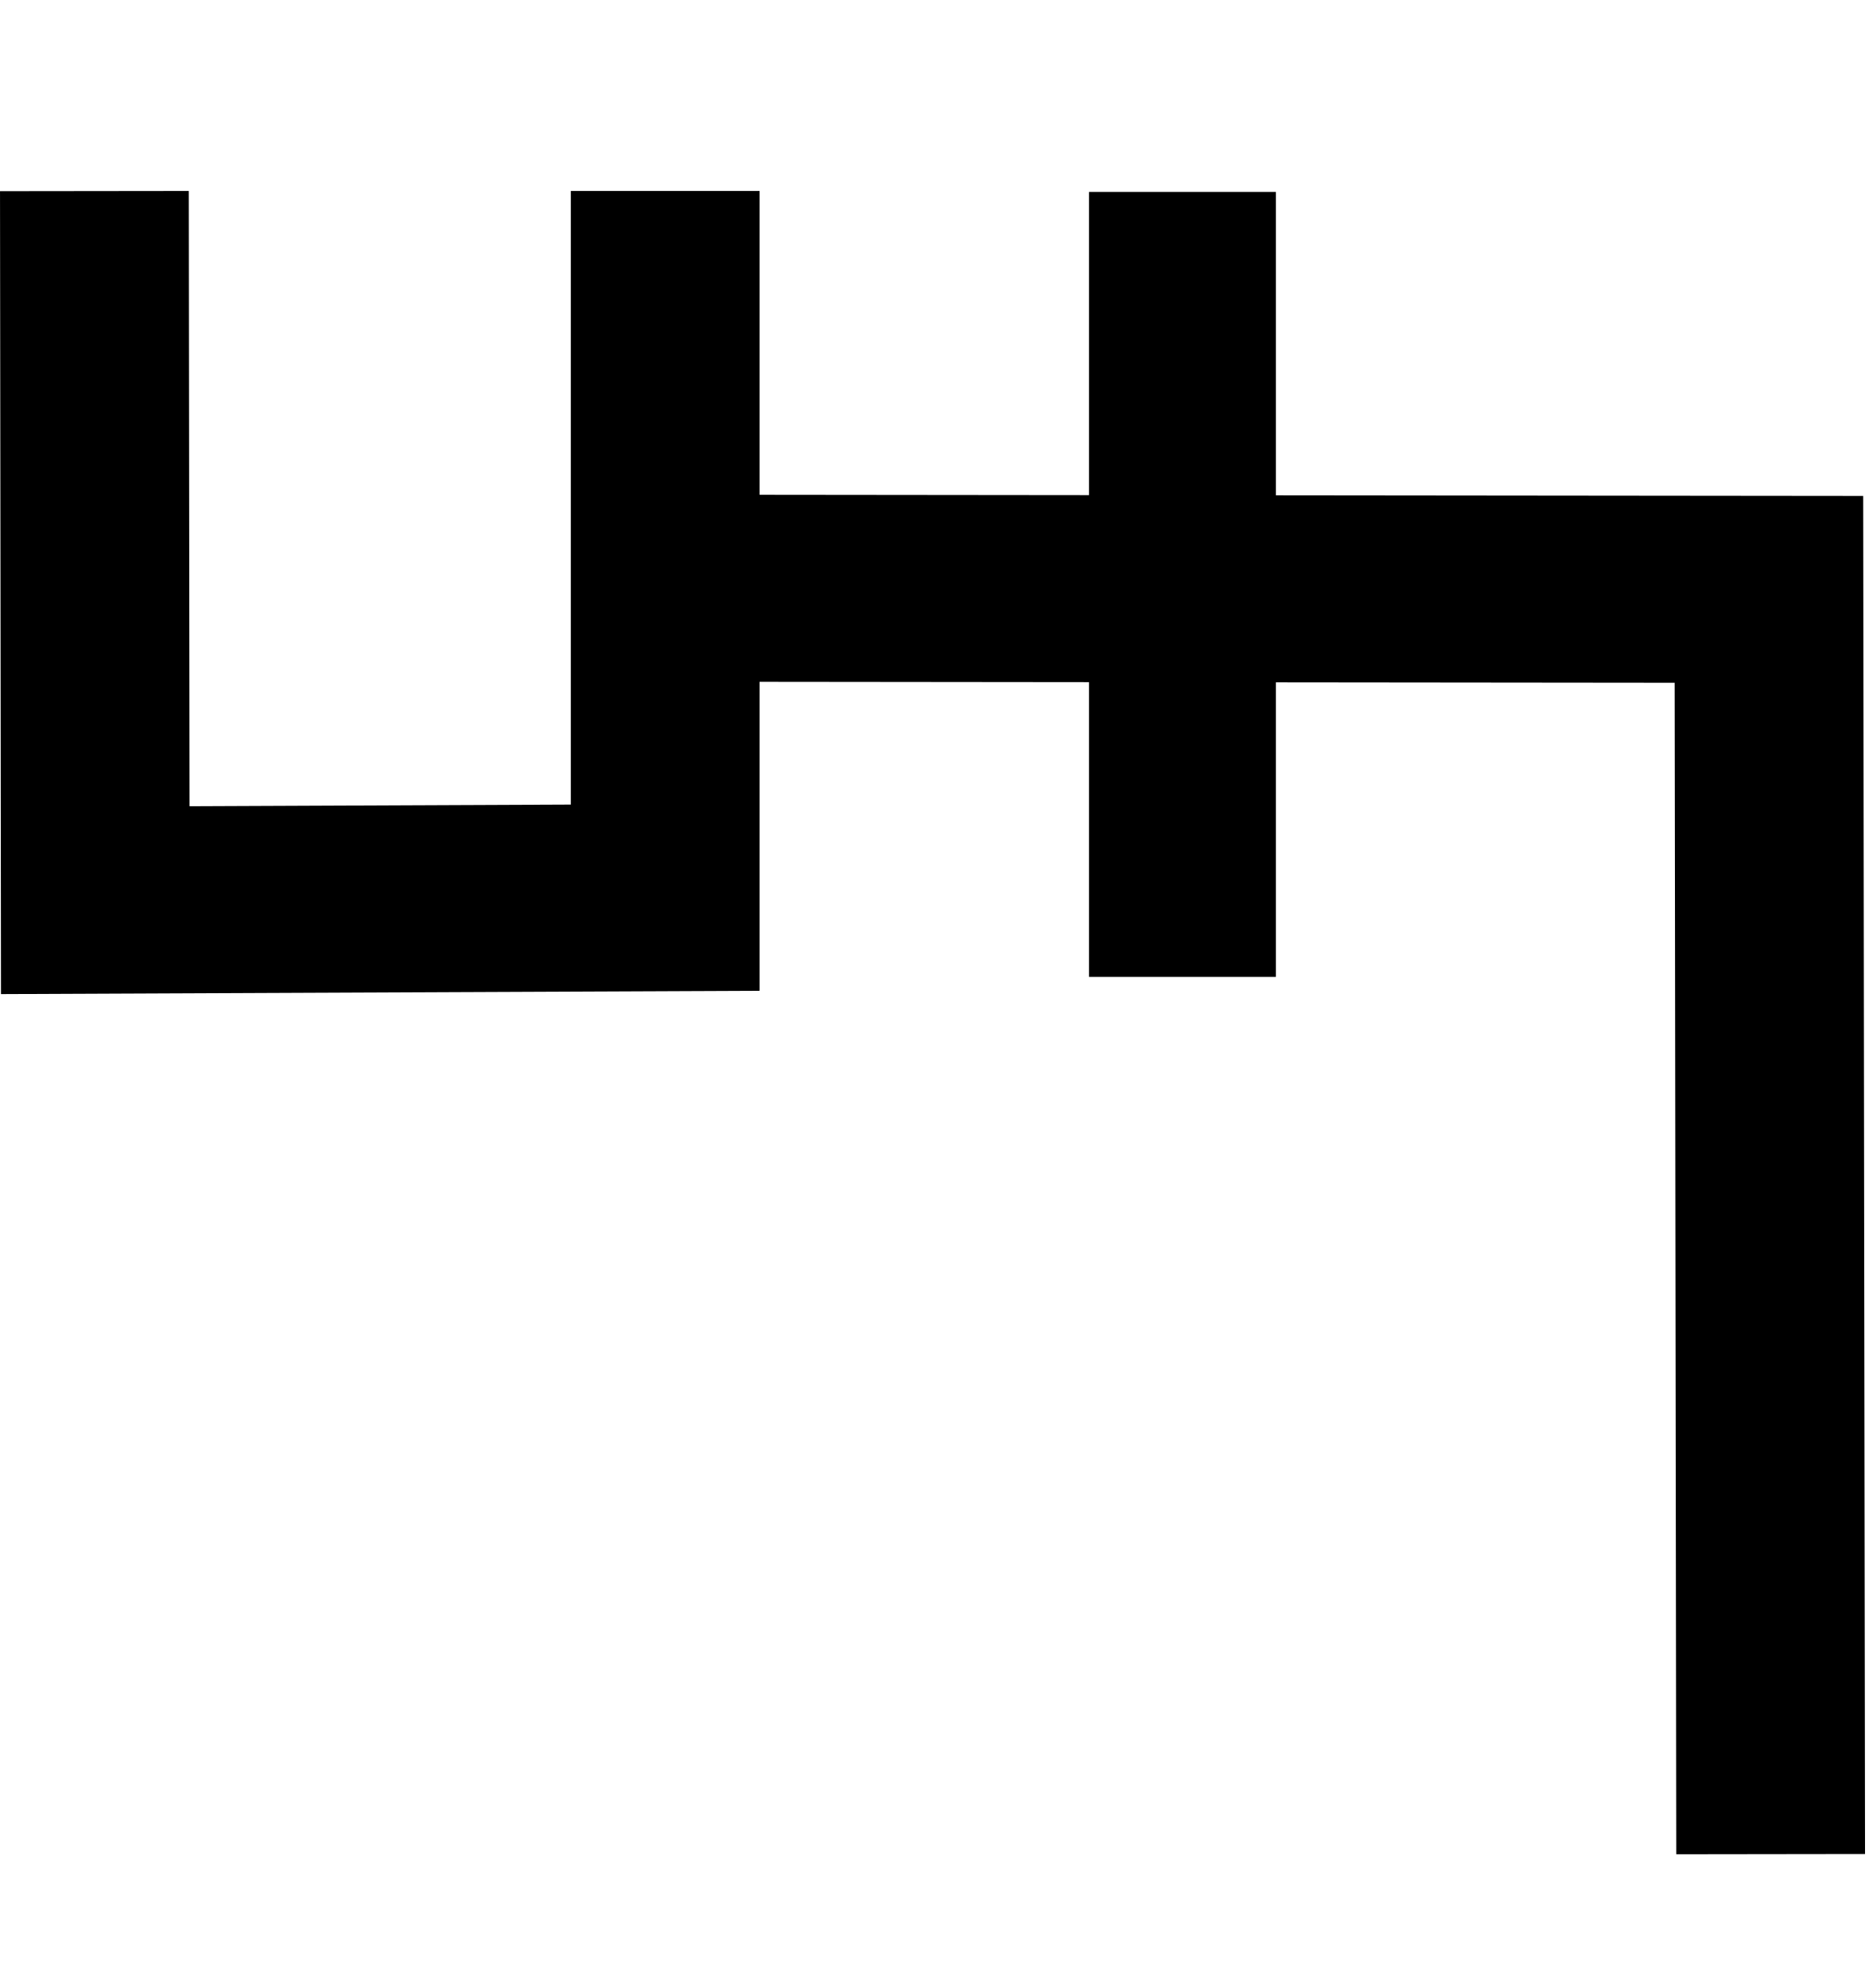
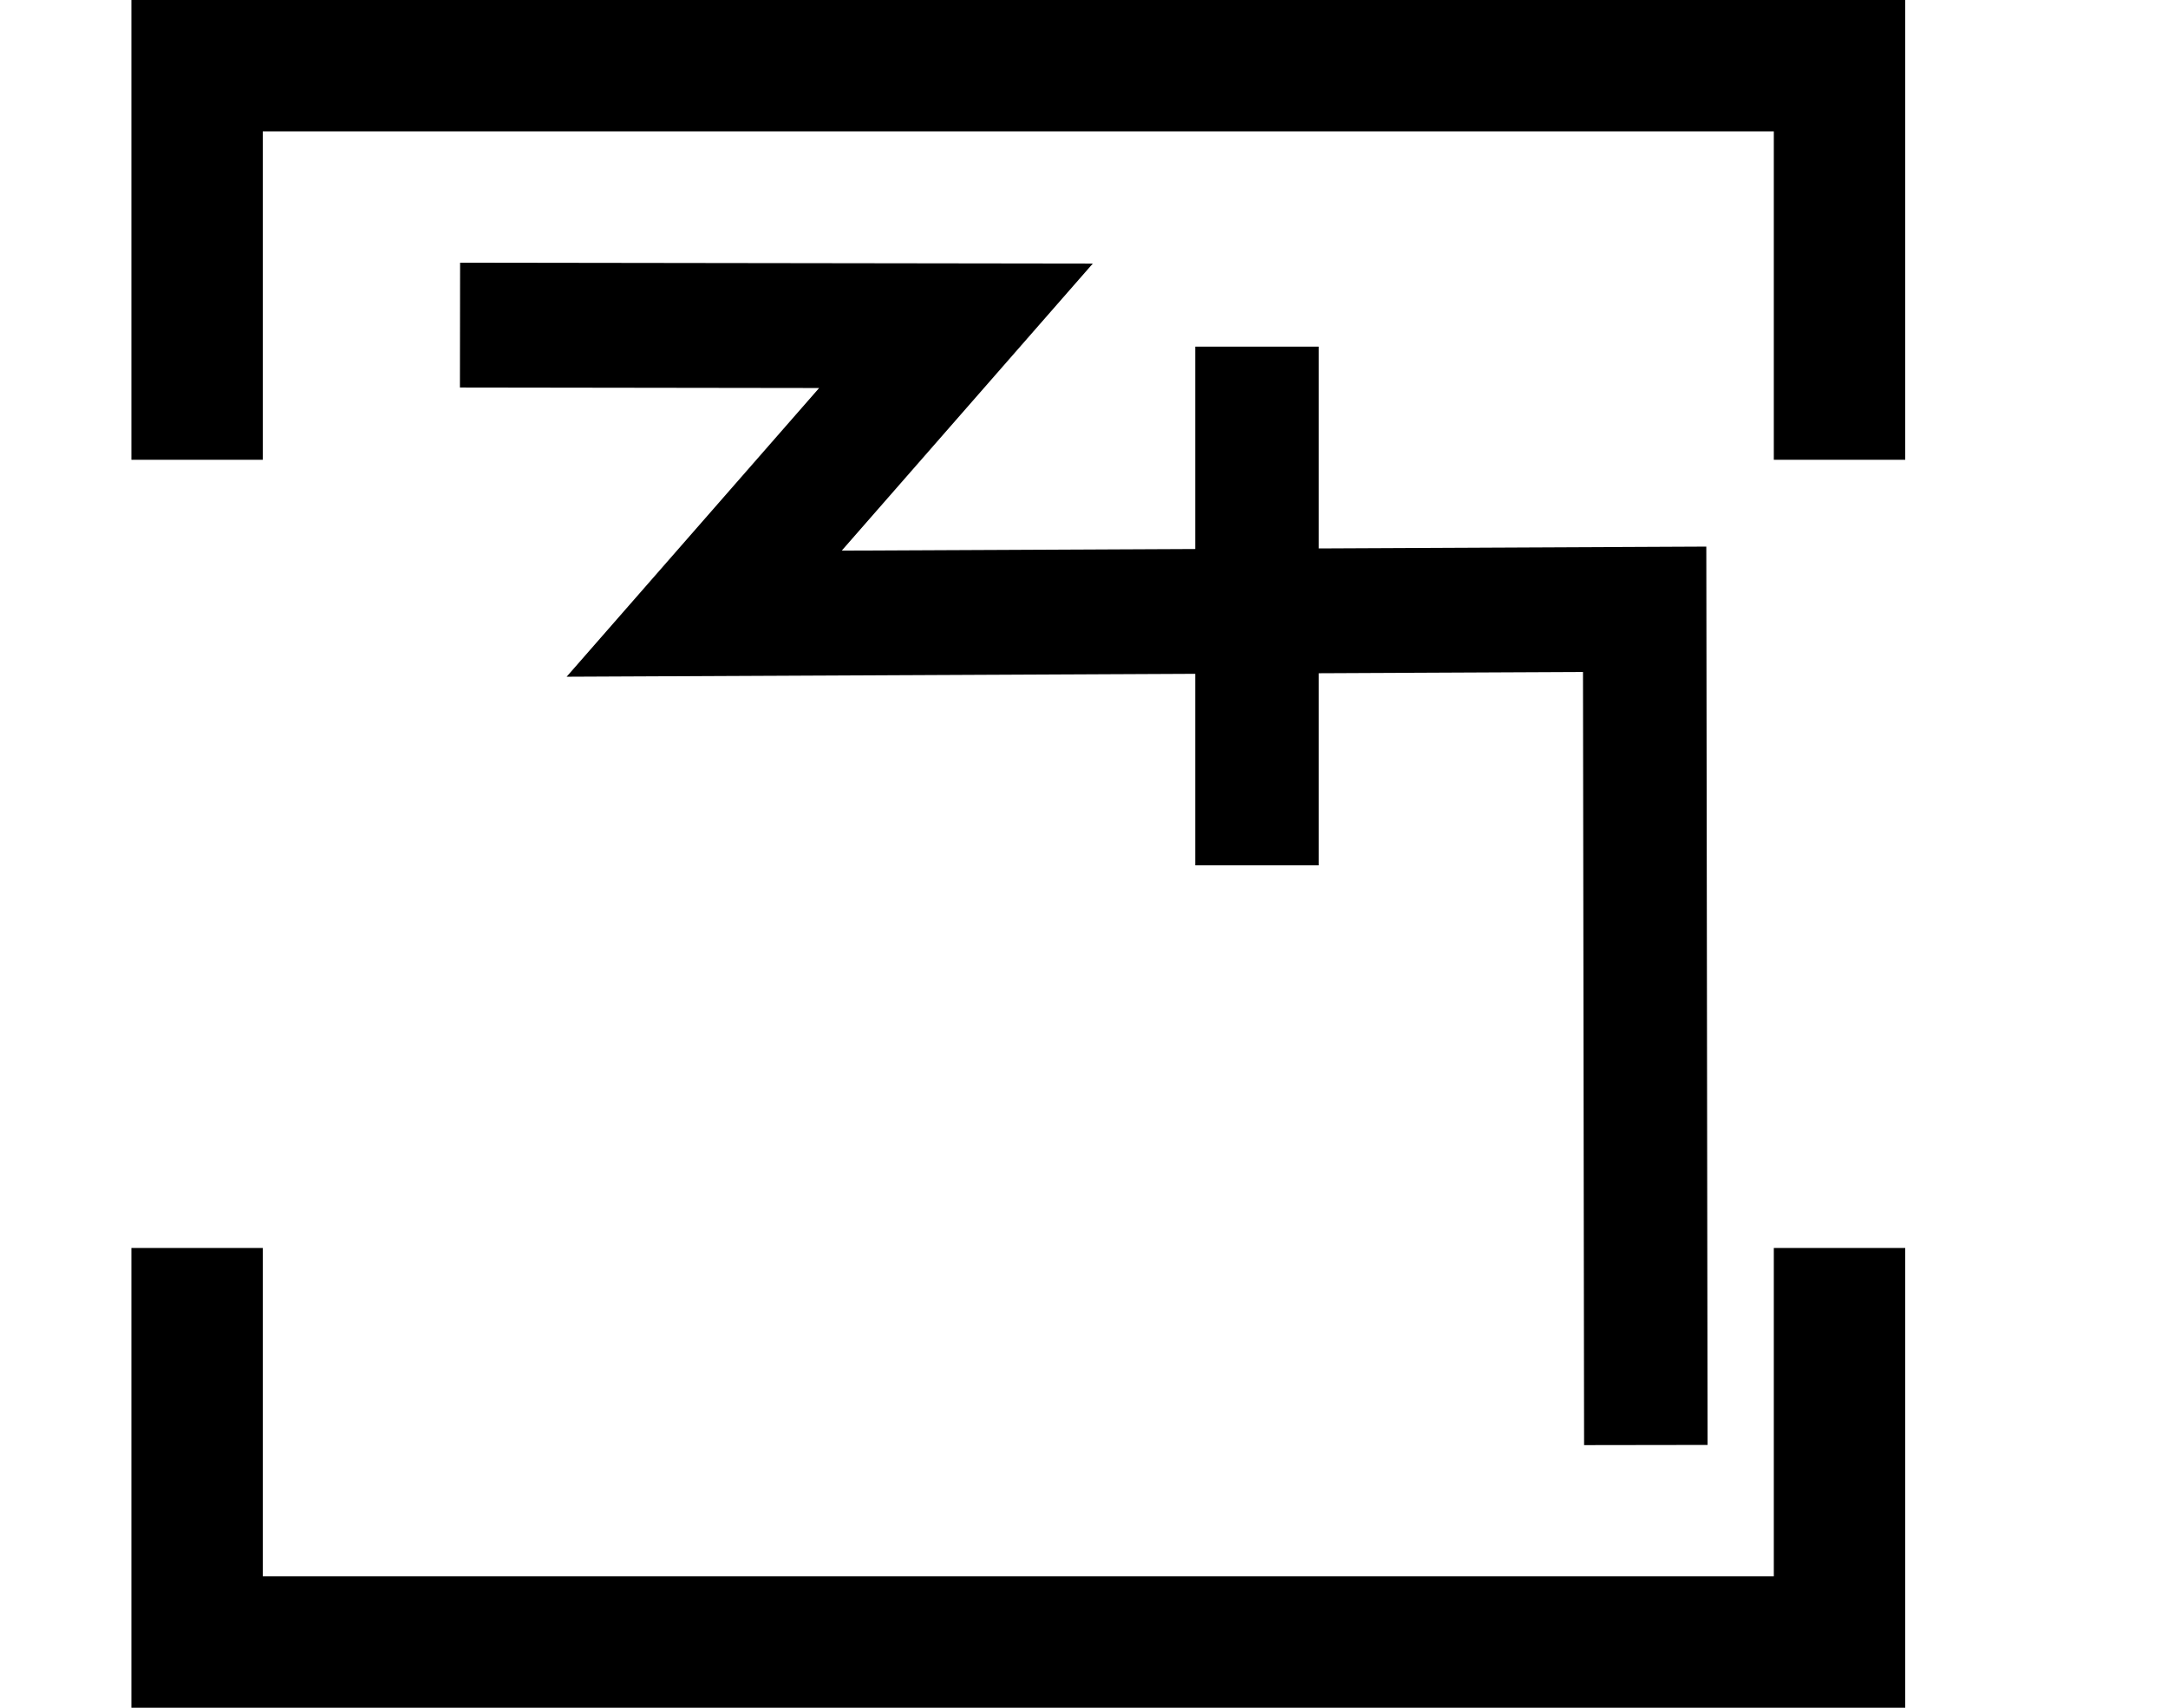
- <svg xmlns="http://www.w3.org/2000/svg" width="18.8" height="20" viewBox="0 0 18.8 20" version="1.1" id="svg3807">
-   <g id="layer L1" transform="translate(0,10)">
-     <g transform="translate(0,0)">
-       <g id="layer1" transform="translate(0,-291.7083)">
-         <g transform="matrix(1.172932,0,0,-0.9520283,-583.8196,-1486.07)" id="g10351" style="stroke-width:1.788;stroke-miterlimit:4;stroke-dasharray:none">
-           <g transform="matrix(0.9094024,0,0,1.120415,45.09442,226.1223)" id="g10351-0" style="stroke-width:1.789;stroke-miterlimit:4;stroke-dasharray:none">
-             <g id="g2601" transform="matrix(0.8925618,0,0,0.8925266,53.47671,-202.8362)" style="stroke-width:2.005">
-               <g transform="matrix(0.9161032,0,0,-0.9078513,101.9969,-4745.411)" id="g14246" style="stroke-width:2.177;stroke-miterlimit:4;stroke-dasharray:none">
-                 <g id="g10351-6-6" transform="matrix(0.9836948,0,0,-1.003382,-53.5712,-5055.856)" style="stroke-width:2.191;stroke-miterlimit:4;stroke-dasharray:none">
-                   <path id="path4186-6-7-94-7-8-3-4-9-4-6-7-7-6-2-7-8" d="m 507.472,-1877.871 v 9.106" style="fill:none;fill-rule:evenodd;stroke:#000000;stroke-width:2.191;stroke-linecap:butt;stroke-linejoin:miter;stroke-miterlimit:4;stroke-dasharray:none;stroke-opacity:1" />
+ <svg xmlns="http://www.w3.org/2000/svg" width="33" height="26" viewBox="0 0 33 26" version="1.1" id="svg3807">
+   <g id="layer L1" transform="translate(0,13)">
+     <g transform="translate(3,0)">
+       <g transform="translate(4,0)">
+         <g transform="translate(0,0)">
+           <g id="layer1" transform="translate(0,-291.7083)">
+             <g transform="matrix(1.172932,0,0,-0.9520283,-583.8196,-1486.07)" id="g10351" style="stroke-width:1.788;stroke-miterlimit:4;stroke-dasharray:none">
+               <g transform="matrix(0.9094024,0,0,1.120415,45.09442,226.1223)" id="g10351-0" style="stroke-width:1.789;stroke-miterlimit:4;stroke-dasharray:none">
+                 <g id="g2601" transform="matrix(0.8925618,0,0,0.8925266,53.47671,-202.8362)" style="stroke-width:2.005">
+                   <g transform="matrix(0.9161032,0,0,-0.9078513,101.9969,-4745.411)" id="g14246" style="stroke-width:2.177;stroke-miterlimit:4;stroke-dasharray:none">
+                     <g id="g2026" transform="matrix(0.9836948,0,0,1.003382,0.4820347,12.44281)" style="stroke-width:2.191">
+                       <g id="g10351-6-6" transform="matrix(1,0,0,-1,-52.6095,-5050.459)" style="stroke-width:2.191;stroke-miterlimit:4;stroke-dasharray:none">
+                         <path id="path4186-6-7-94-7-8-3-4-9-4-6-7-7-6-2-7-8" d="m 505.411,-1877.514 v 9.106" style="fill:none;fill-rule:evenodd;stroke:#000000;stroke-width:2.191;stroke-linecap:butt;stroke-linejoin:miter;stroke-miterlimit:4;stroke-dasharray:none;stroke-opacity:1" />
+                       </g>
+                       <path style="fill:none;fill-rule:evenodd;stroke:#000000;stroke-width:2.191;stroke-linecap:butt;stroke-linejoin:miter;stroke-miterlimit:4;stroke-dasharray:none;stroke-opacity:1" d="m 438.662,-3182.429 8.799,0.012 -4.467,5.054 16.685,-0.077 0.021,14.672" id="path4176-9-6-97-2" />
+                     </g>
+                   </g>
                </g>
-                 <path style="fill:none;fill-rule:evenodd;stroke:#000000;stroke-width:2.177;stroke-linecap:butt;stroke-linejoin:miter;stroke-miterlimit:4;stroke-dasharray:none;stroke-opacity:1" d="m 440.006,-3176.158 12.384,0.013 0.02,14.722" id="path4176-9-6-97-2" />
-                 <path style="fill:none;fill-rule:evenodd;stroke:#000000;stroke-width:2.177;stroke-linecap:butt;stroke-linejoin:miter;stroke-miterlimit:4;stroke-dasharray:none;stroke-opacity:1" d="m 439.661,-3180.782 v 8.226 l -6.573,0.029 -0.01,-8.254" id="path4176-9-6-97-2-9" />
              </g>
            </g>
          </g>
        </g>
      </g>
+       <polyline points="0,6 0,12 25,12 25,6 " style="fill:none;stroke:black;stroke-width:2" />
+       <polyline points="0,-6 0,-12 25,-12 25,-6 " style="fill:none;stroke:black;stroke-width:2" />
    </g>
+     <g transform="translate(33,0)" />
  </g>
</svg>
